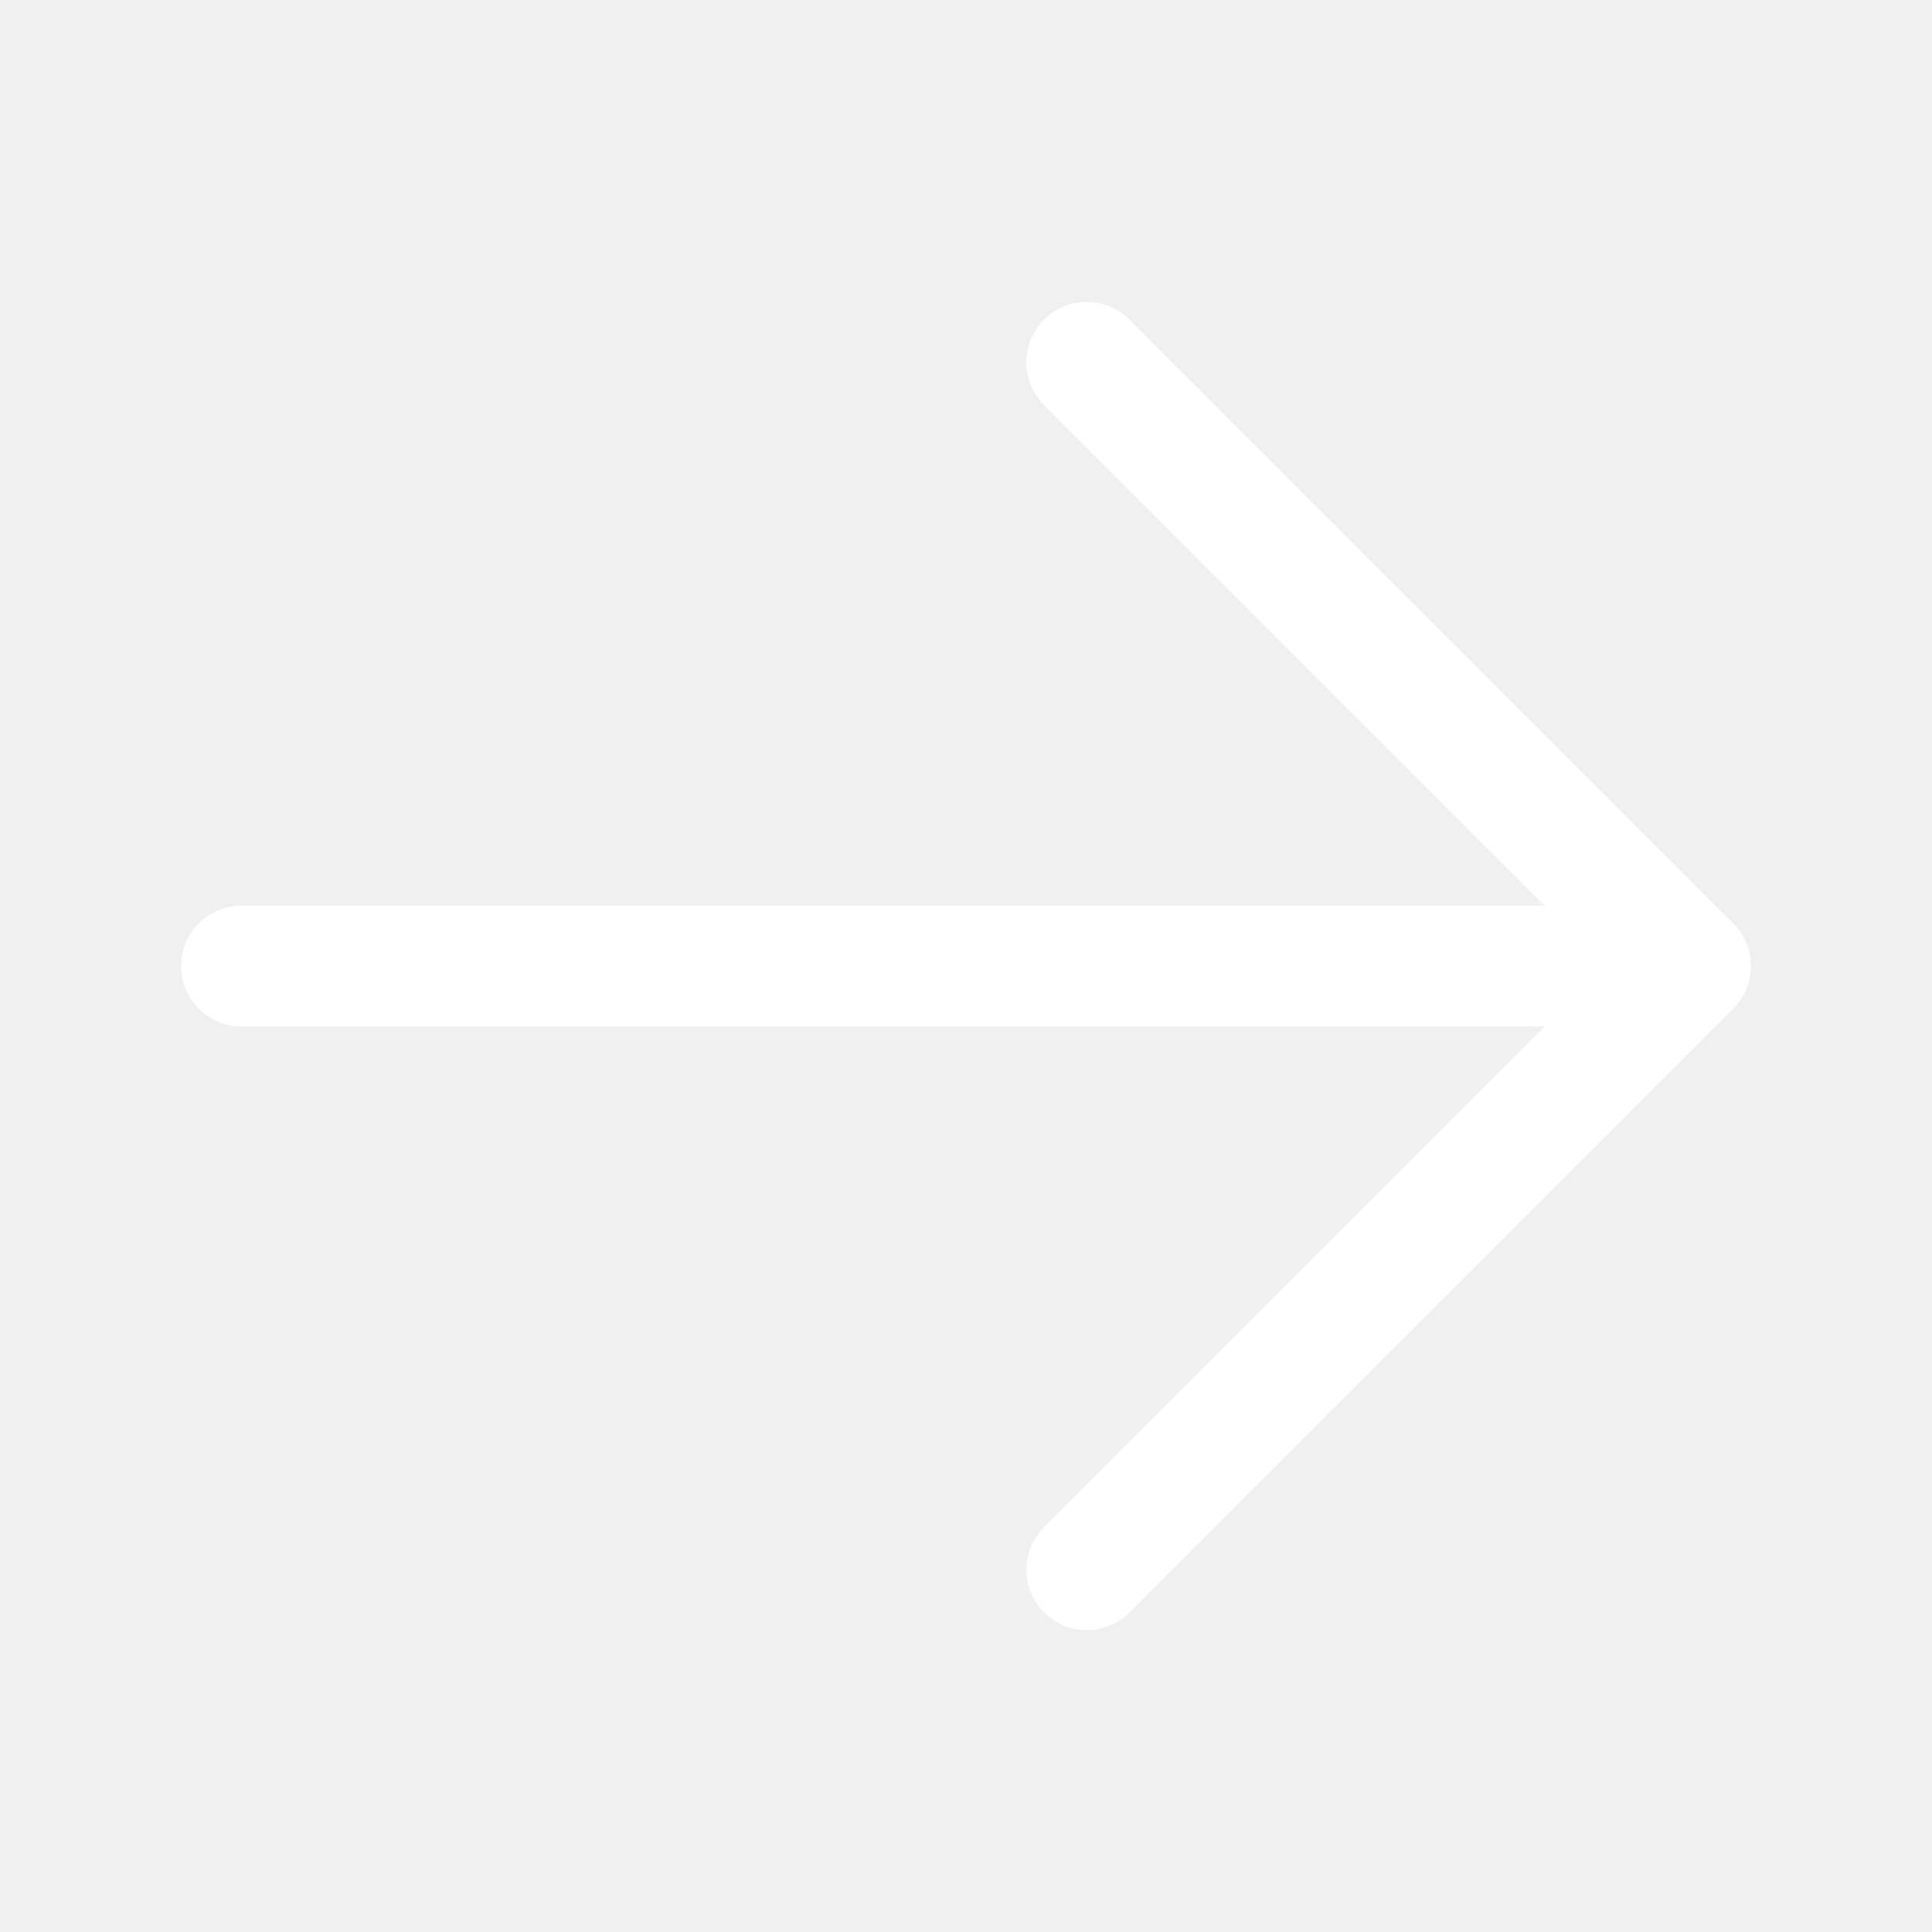
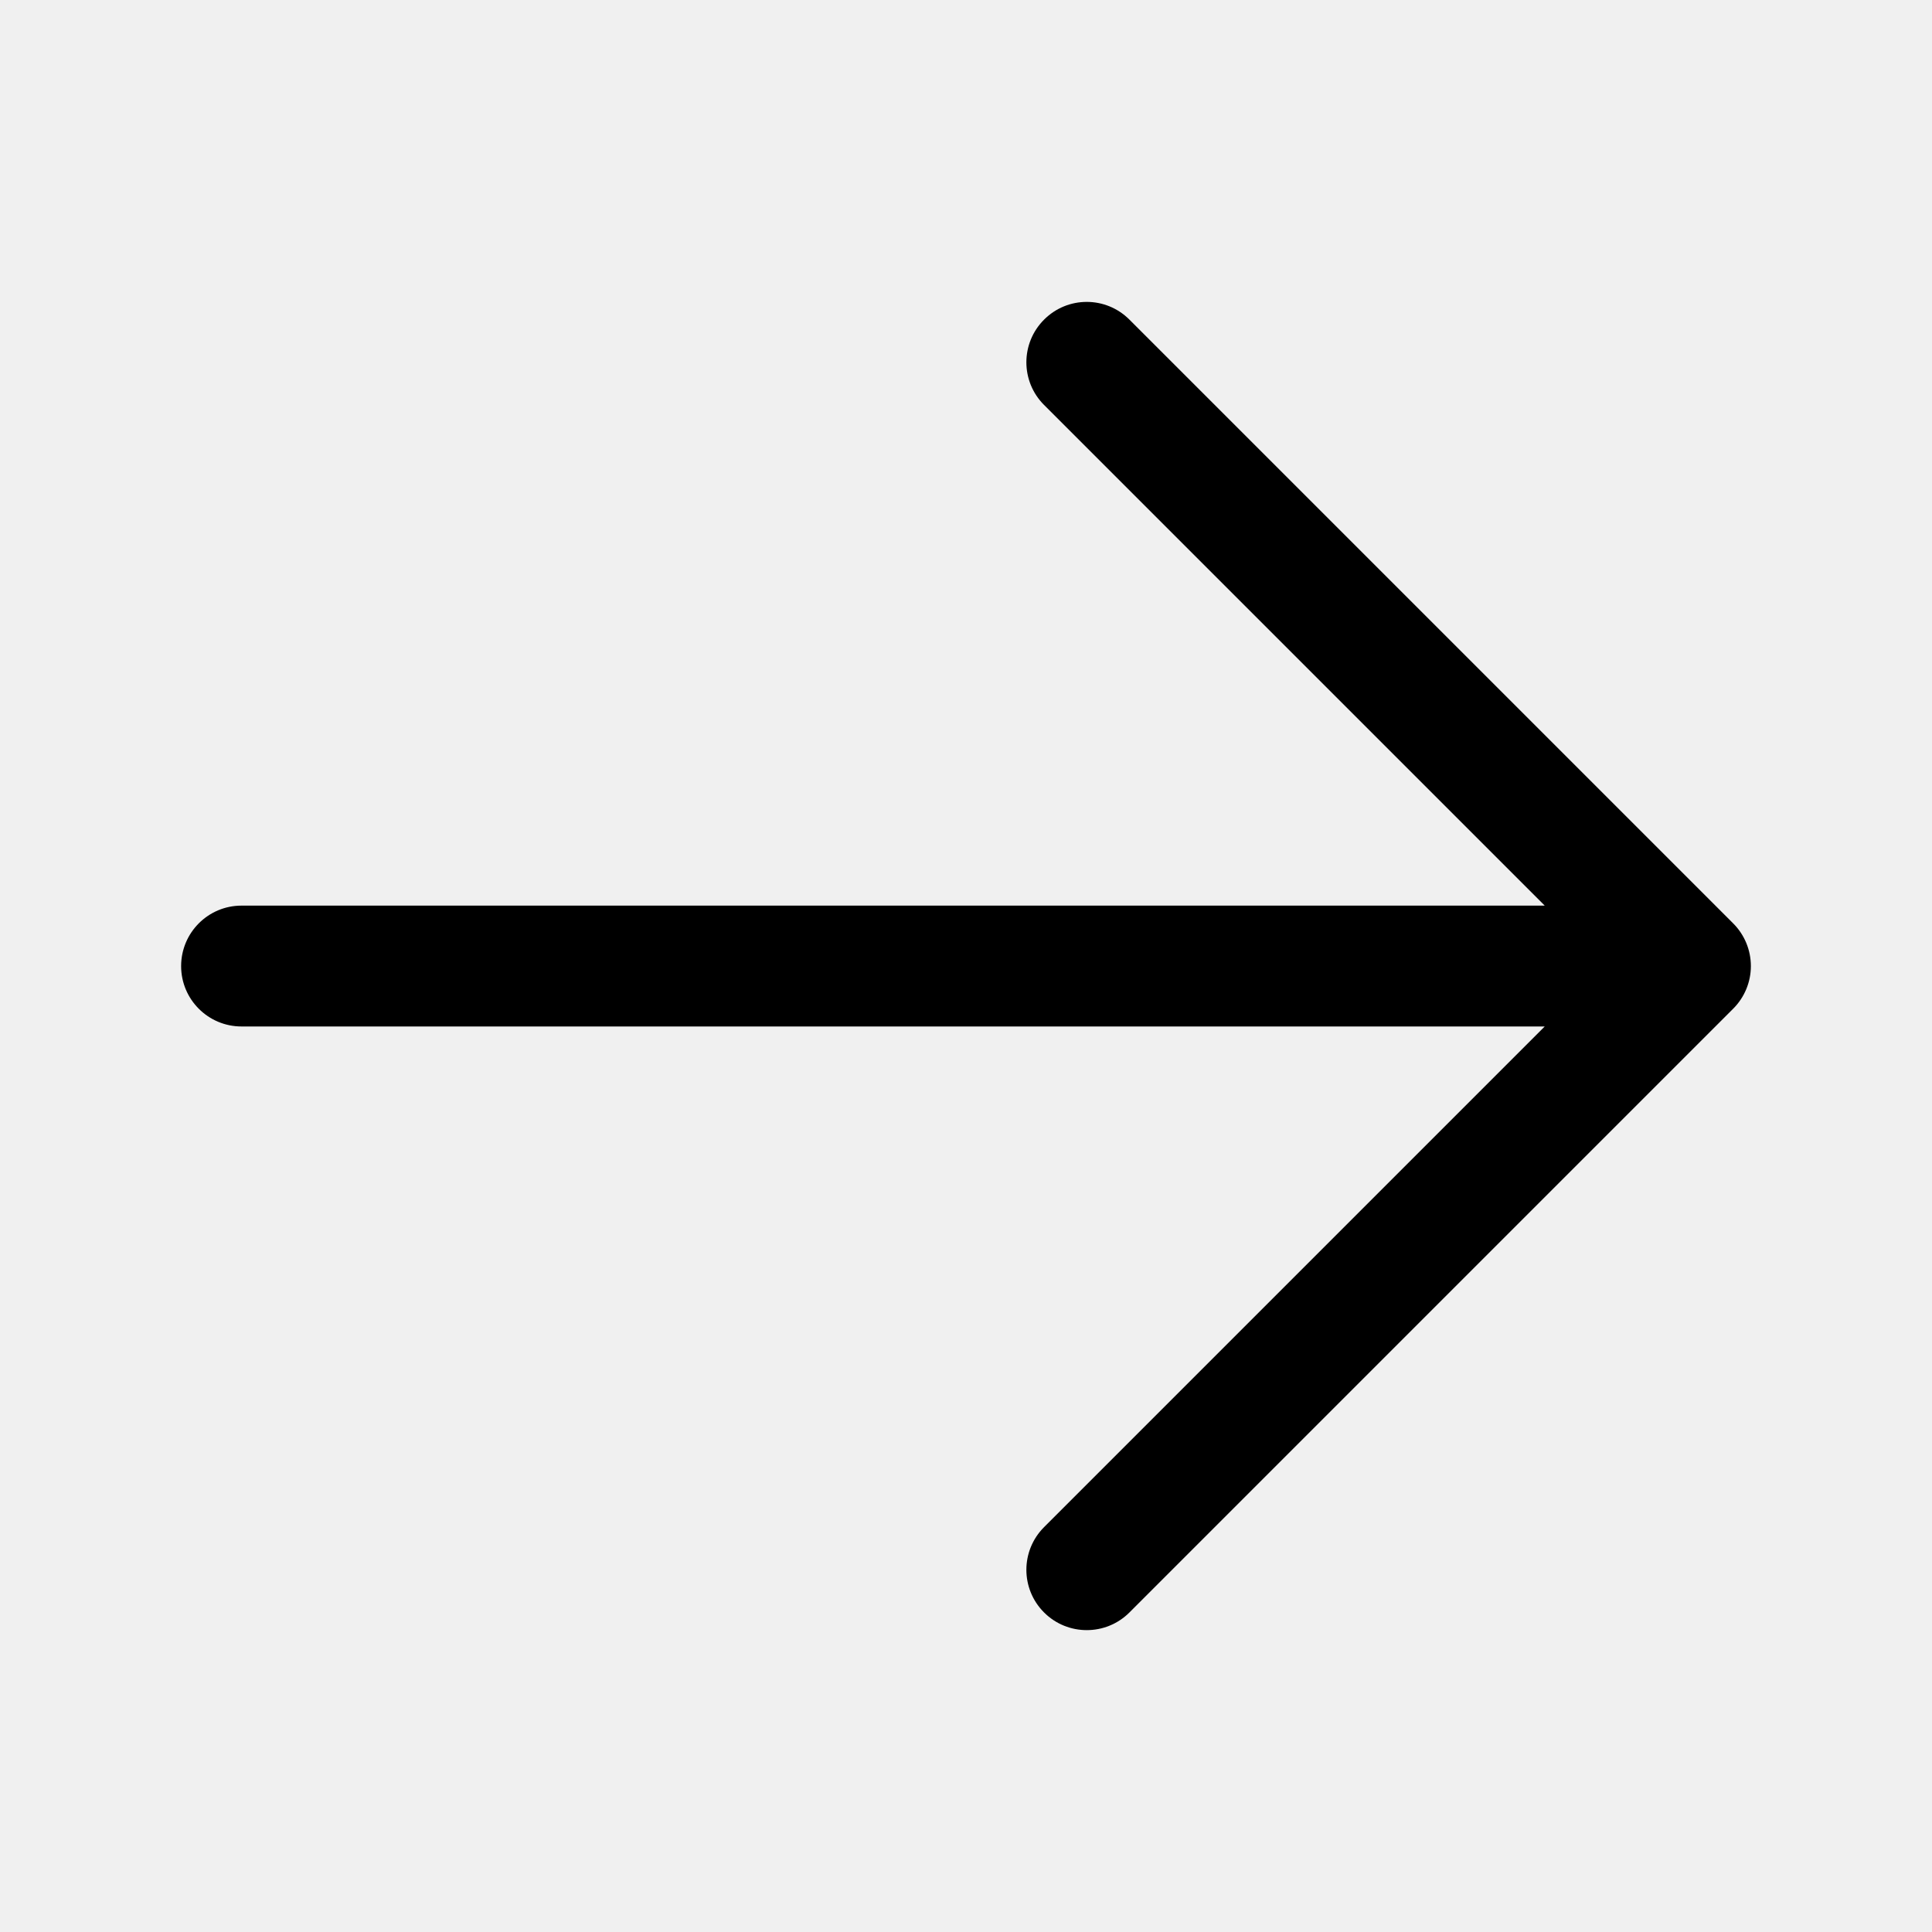
<svg xmlns="http://www.w3.org/2000/svg" width="20" height="20" viewBox="0 0 20 20" fill="none">
-   <path fill-rule="evenodd" clip-rule="evenodd" d="M10.808 3.309C11.052 3.064 11.448 3.064 11.692 3.309L17.942 9.559C18.059 9.676 18.125 9.835 18.125 10.001C18.125 10.166 18.059 10.325 17.942 10.442L11.692 16.692C11.448 16.936 11.052 16.936 10.808 16.692C10.564 16.448 10.564 16.053 10.808 15.809L15.991 10.626H2.5C2.155 10.626 1.875 10.346 1.875 10.001C1.875 9.655 2.155 9.375 2.5 9.375H15.991L10.808 4.192C10.564 3.948 10.564 3.553 10.808 3.309Z" fill="white" />
+   <path fill-rule="evenodd" clip-rule="evenodd" d="M10.808 3.309C11.052 3.064 11.448 3.064 11.692 3.309L17.942 9.559C18.059 9.676 18.125 9.835 18.125 10.001C18.125 10.166 18.059 10.325 17.942 10.442L11.692 16.692C11.448 16.936 11.052 16.936 10.808 16.692C10.564 16.448 10.564 16.053 10.808 15.809L15.991 10.626H2.5C2.155 10.626 1.875 10.346 1.875 10.001C1.875 9.655 2.155 9.375 2.5 9.375H15.991L10.808 4.192C10.564 3.948 10.564 3.553 10.808 3.309Z" fill="currentColor" />
</svg>
